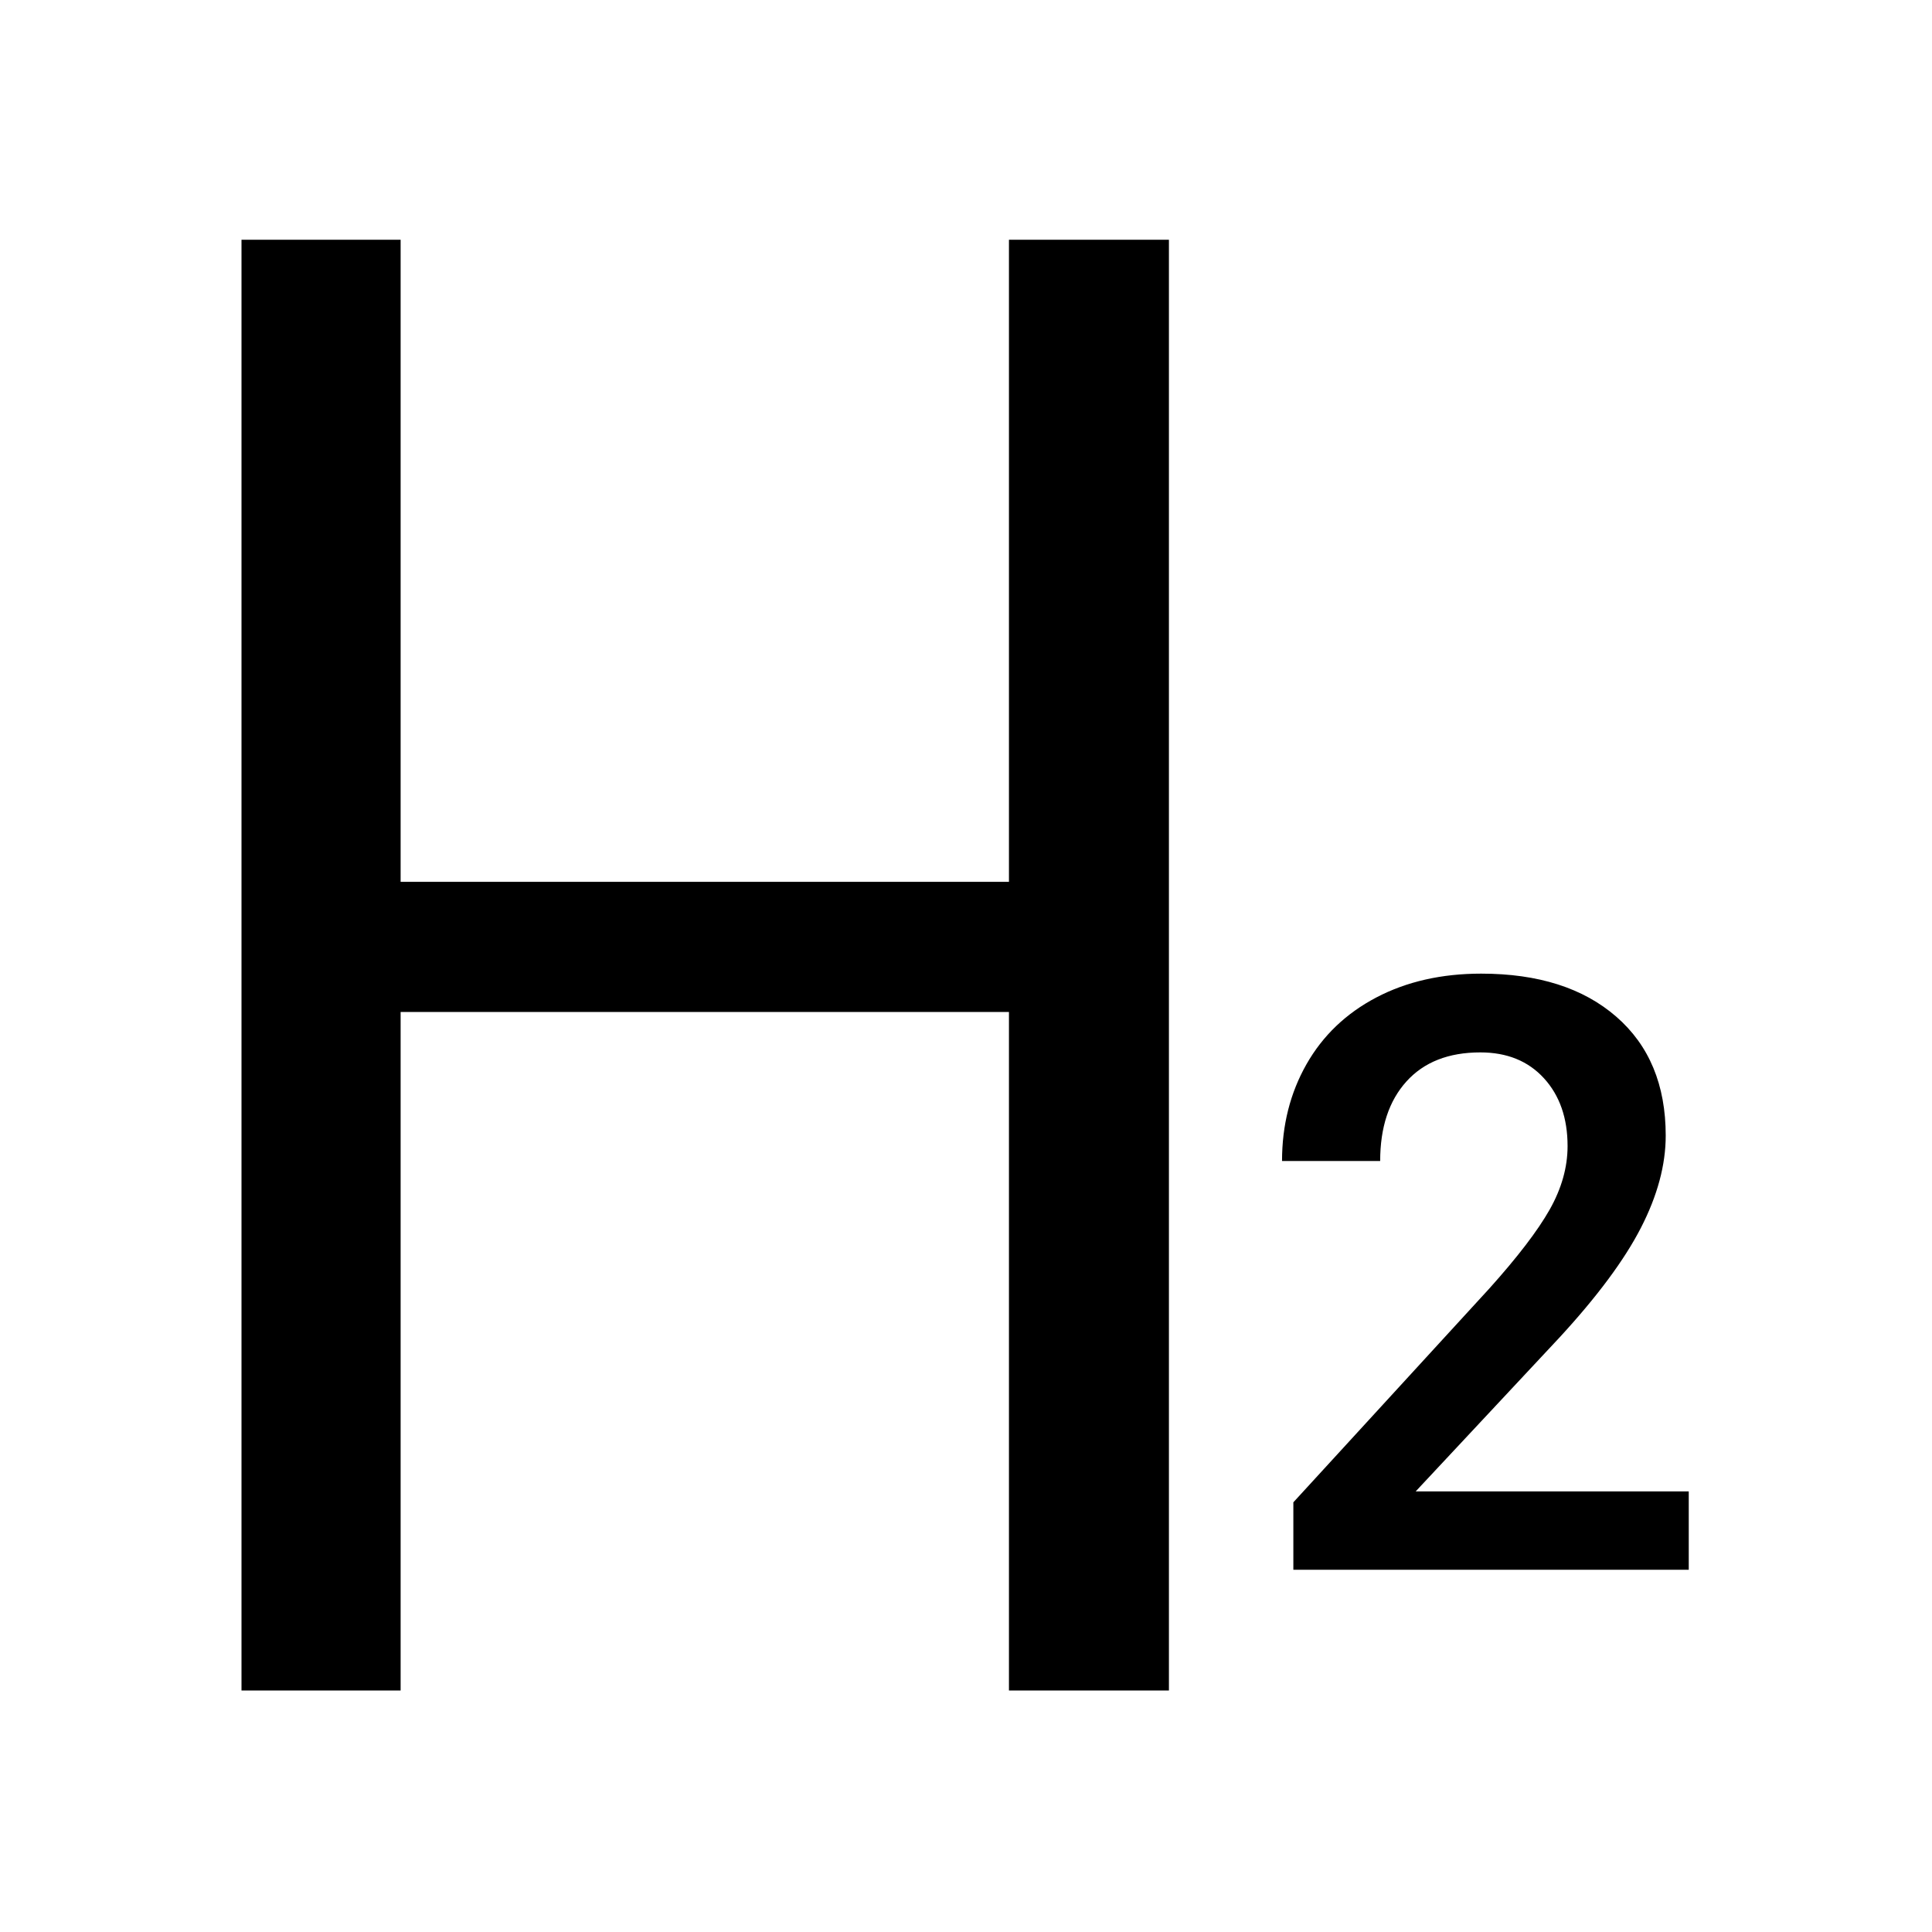
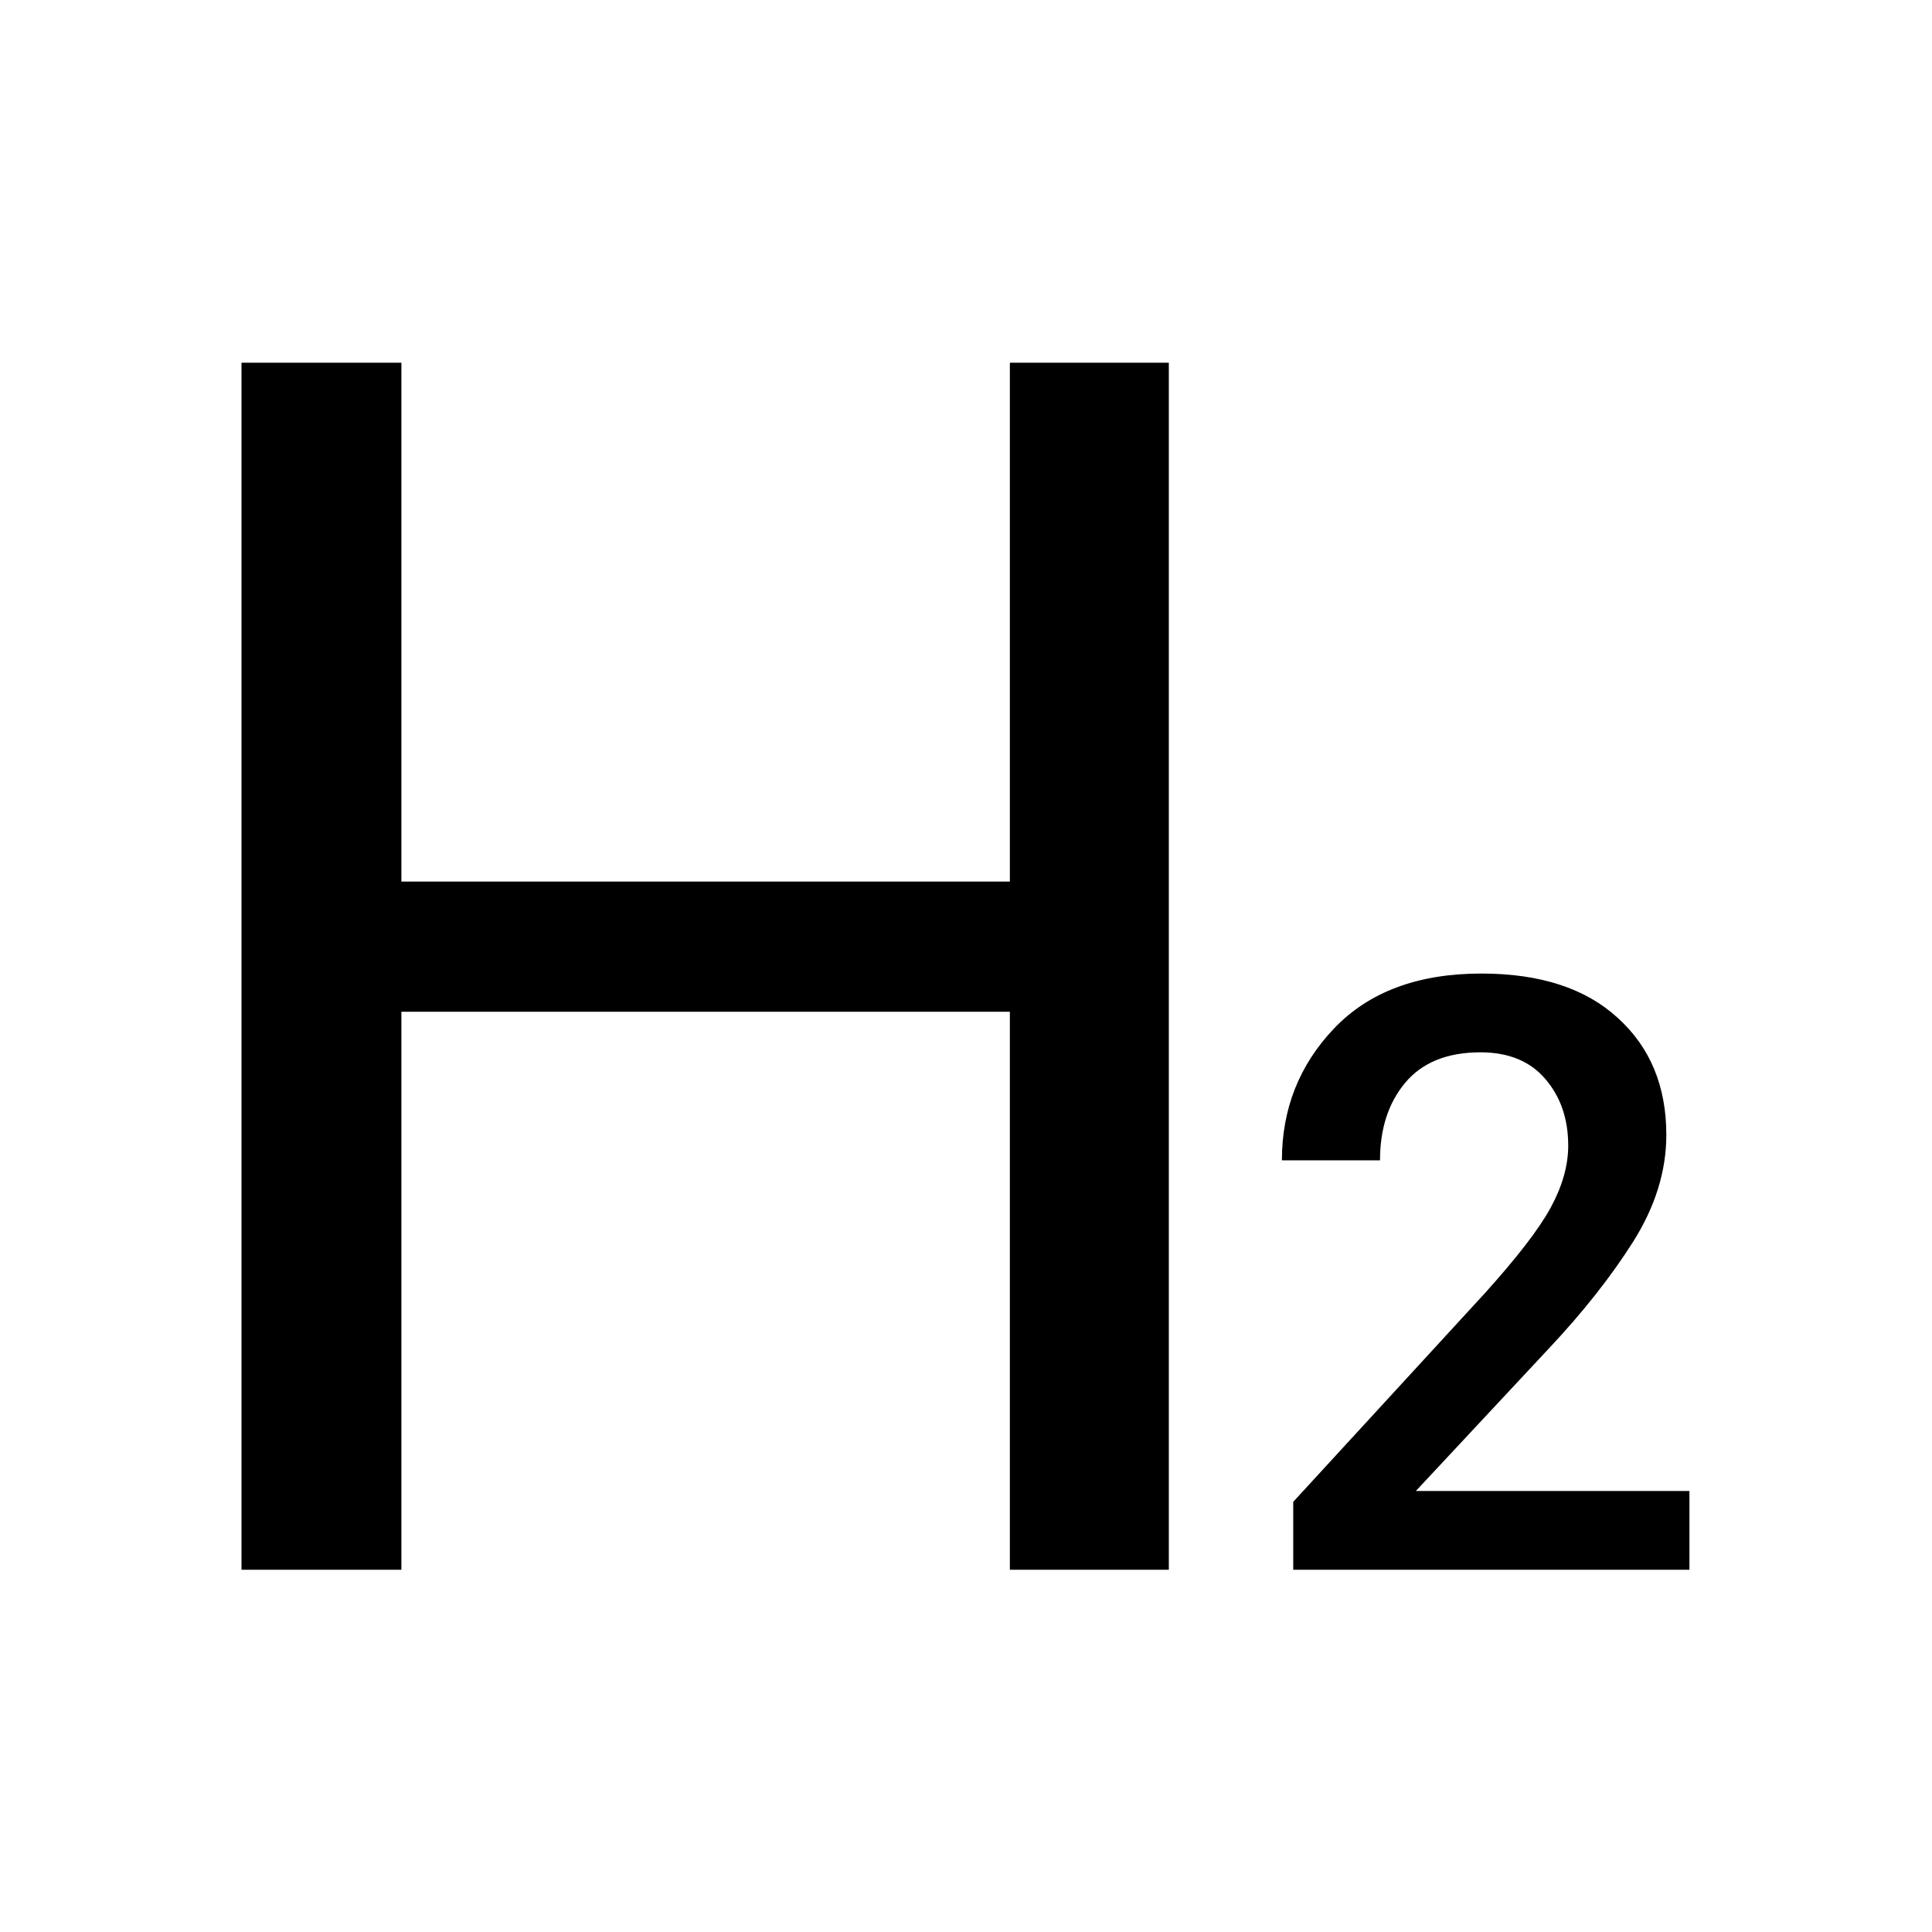
<svg xmlns="http://www.w3.org/2000/svg" width="100%" height="100%" viewBox="0 0 64 64" version="1.1" xml:space="preserve" style="fill-rule:evenodd;clip-rule:evenodd;stroke-linejoin:round;stroke-miterlimit:1.414;">
  <g id="H2">
-     <path d="M55.942,52l-13.098,0l0,-2.234l6.488,-7.078c0.937,-1.043 1.604,-1.915 2.001,-2.615c0.396,-0.701 0.595,-1.403 0.595,-2.108c0,-0.927 -0.261,-1.676 -0.783,-2.247c-0.522,-0.571 -1.224,-0.856 -2.107,-0.856c-1.052,0 -1.869,0.321 -2.448,0.963c-0.58,0.642 -0.87,1.521 -0.87,2.635l-3.251,0c0,-1.186 0.27,-2.254 0.809,-3.204c0.54,-0.95 1.312,-1.688 2.315,-2.214c1.003,-0.526 2.161,-0.789 3.472,-0.789c1.891,0 3.382,0.475 4.475,1.425c1.093,0.949 1.639,2.263 1.639,3.94c0,0.972 -0.274,1.991 -0.823,3.057c-0.548,1.066 -1.447,2.276 -2.696,3.632l-4.763,5.097l9.045,0l0,2.596Z" style="fill-rule:nonzero;" />
-     <path d="M38.722,56l-5.299,0l0,-22.477l-20.152,0l0,22.477l-5.271,0l0,-48.058l5.271,0l0,21.27l20.152,0l0,-21.27l5.299,0l0,48.058Z" style="fill-rule:nonzero;" />
+     <text x="41.385px" y="52px" style="font-family:'Roboto-Medium', 'Roboto';font-weight:500;font-size:27.4px;">2</text>
+     <text x="3.36px" y="52px" style="font-family:'Roboto-Regular', 'Roboto';font-size:56.228px;">H</text>
  </g>
</svg>
